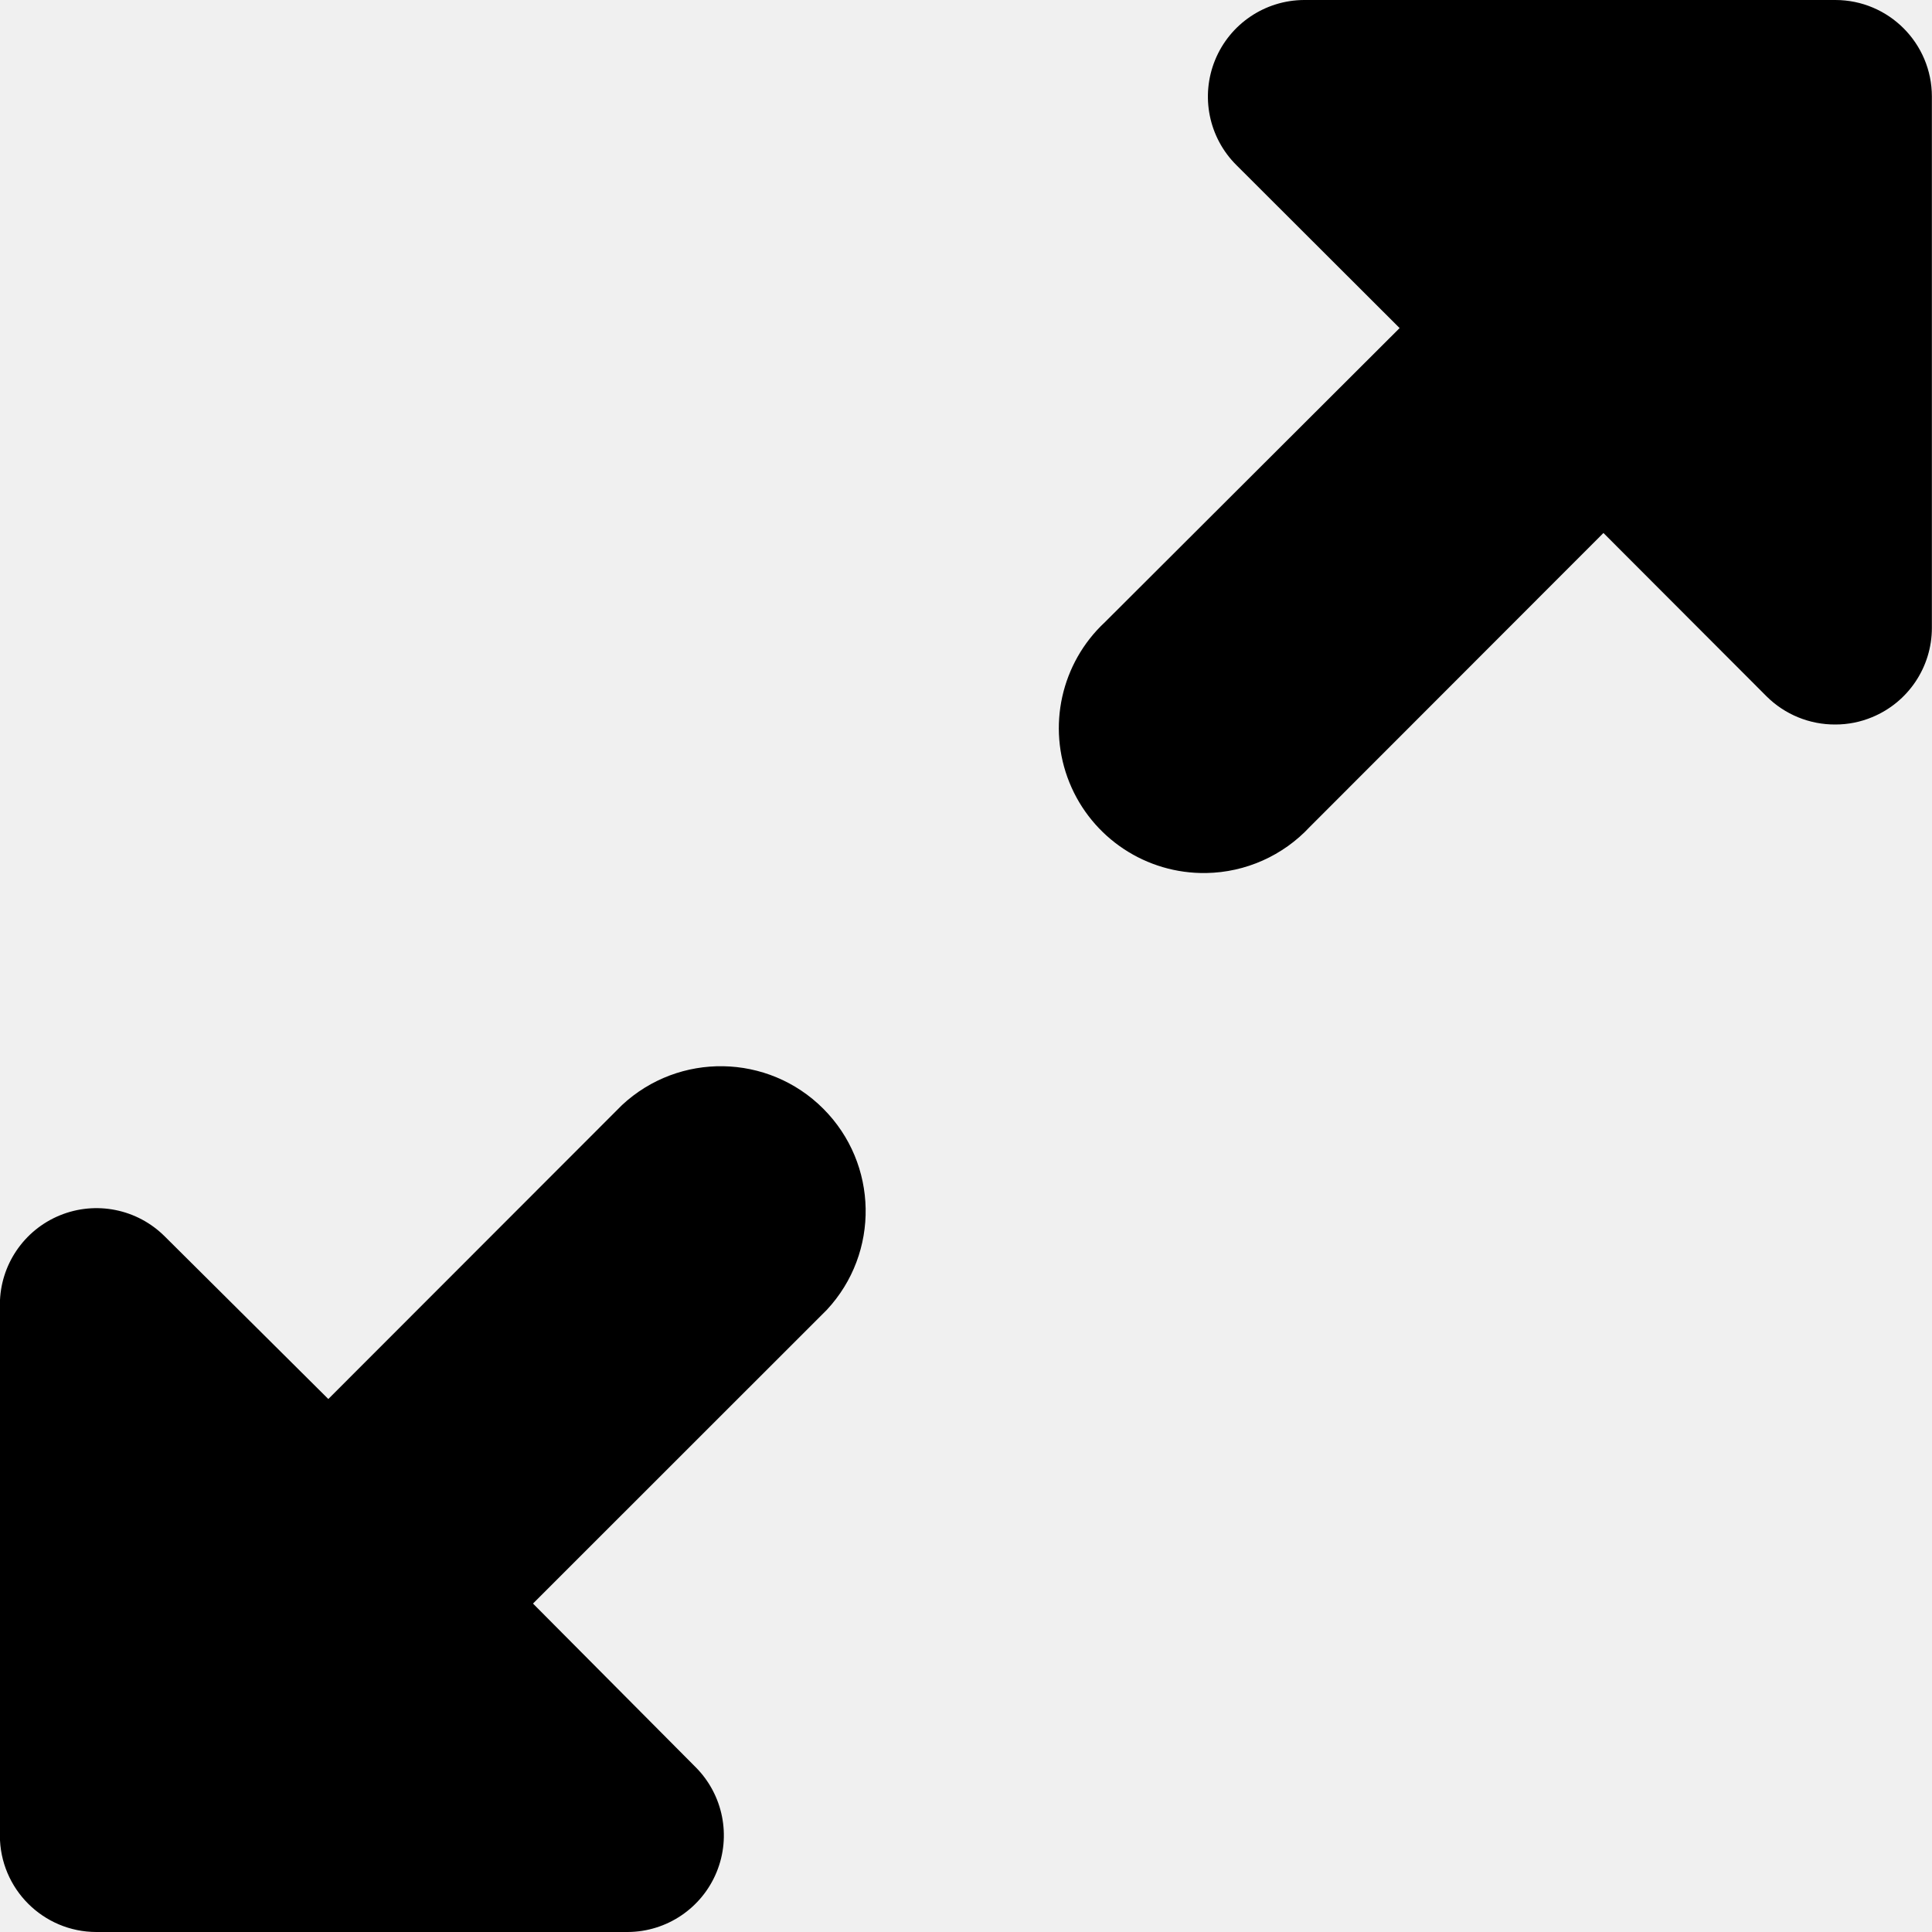
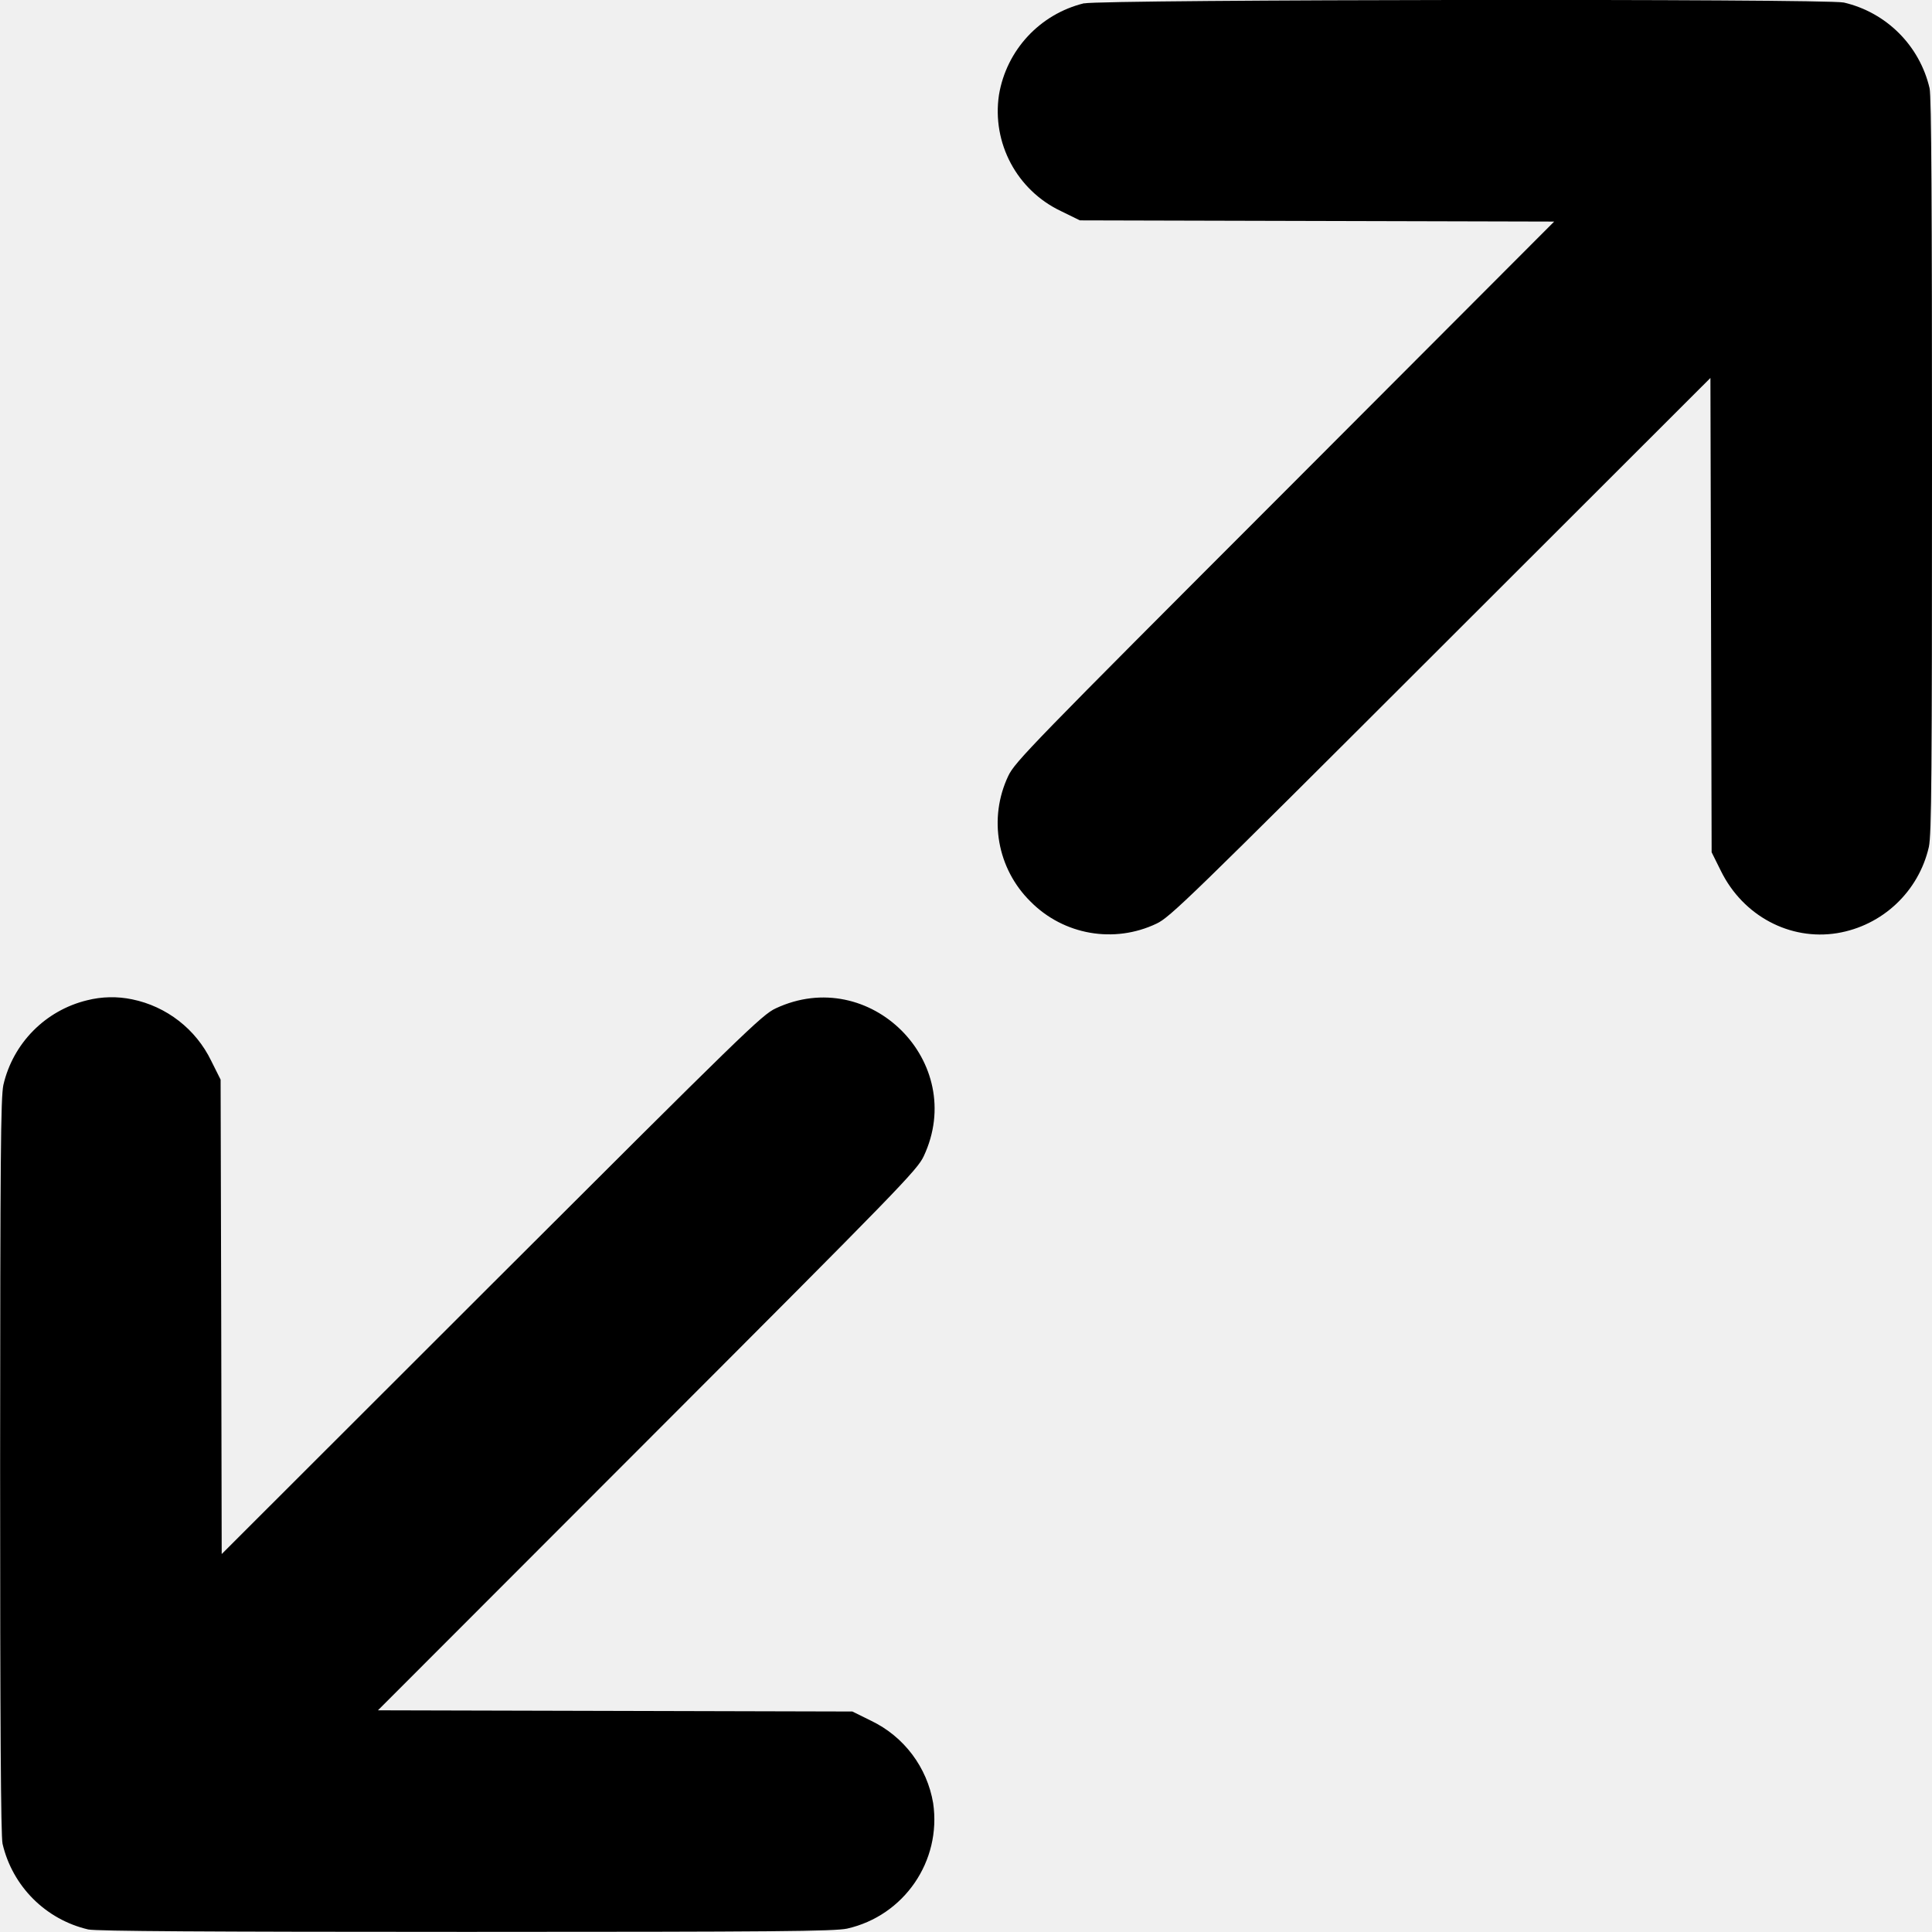
- <svg xmlns="http://www.w3.org/2000/svg" viewBox="0 0 16 16" fill="none">
-   <g clip-path="url(#clip0_8874_15308)">
-     <path fill-rule="evenodd" clip-rule="evenodd" d="M10.799 0h4.4a.8.8 0 0 1 .8.8v4.4a.8.8 0 0 1-.494.739.789.789 0 0 1-.306.061.801.801 0 0 1-.57-.234l-1.35-1.352-2.432 2.434a1.199 1.199 0 0 1-.857.382 1.2 1.2 0 0 1-.839-2.078l2.44-2.435-1.352-1.35A.8.8 0 0 1 10.799 0Zm-8.08 11.586 2.432-2.434a1.2 1.2 0 0 1 1.696 1.696L4.414 13.28l1.346 1.354A.8.8 0 0 1 5.199 16h-4.4a.8.8 0 0 1-.8-.8v-4.4a.8.8 0 0 1 1.366-.56l1.354 1.346Z" fill="currentColor" />
+ <svg xmlns="http://www.w3.org/2000/svg" fill="none" viewBox="0 0 16 16">
+   <g clip-path="url(#a)">
+     <path fill="currentColor" fill-rule="evenodd" d="M8.978.027a.94.94 0 0 0-.705.759.915.915 0 0 0 .513.962l.157.077 1.964.005 1.964.005L10.64 4.07C8.534 6.177 8.405 6.31 8.35 6.426a.912.912 0 0 0 .185 1.041.914.914 0 0 0 1.043.182c.112-.053.265-.201 2.354-2.288l2.233-2.231.005 1.964.005 1.964.078.157c.183.37.57.576.961.513a.935.935 0 0 0 .76-.714c.022-.104.026-.593.026-3.155 0-2.143-.005-3.06-.02-3.128a.95.95 0 0 0-.71-.71c-.156-.033-6.14-.026-6.292.007ZM.721 8.284a.939.939 0 0 0-.693.701c-.022.105-.026.593-.027 3.155 0 2.144.006 3.06.02 3.129a.95.95 0 0 0 .71.71c.069.014.985.02 3.129.02 2.562 0 3.05-.005 3.155-.027a.927.927 0 0 0 .713-1.039.928.928 0 0 0-.513-.682l-.156-.077-1.965-.005-1.964-.005 2.232-2.234C7.458 9.832 7.596 9.69 7.65 9.575c.365-.778-.447-1.589-1.226-1.224-.113.052-.265.201-2.354 2.287L1.836 12.87l-.004-1.964-.005-1.965-.078-.156a.937.937 0 0 0-.655-.509.832.832 0 0 0-.373.008Z" clip-rule="evenodd" />
  </g>
  <defs>
-     <clipPath id="clip0_8874_15308">
-       <path fill="white" d="M-.001 0h16v16h-16z" />
+     <clipPath id="a">
+       <path fill="#fff" d="M0 0h16v16H0z" />
    </clipPath>
  </defs>
</svg>
